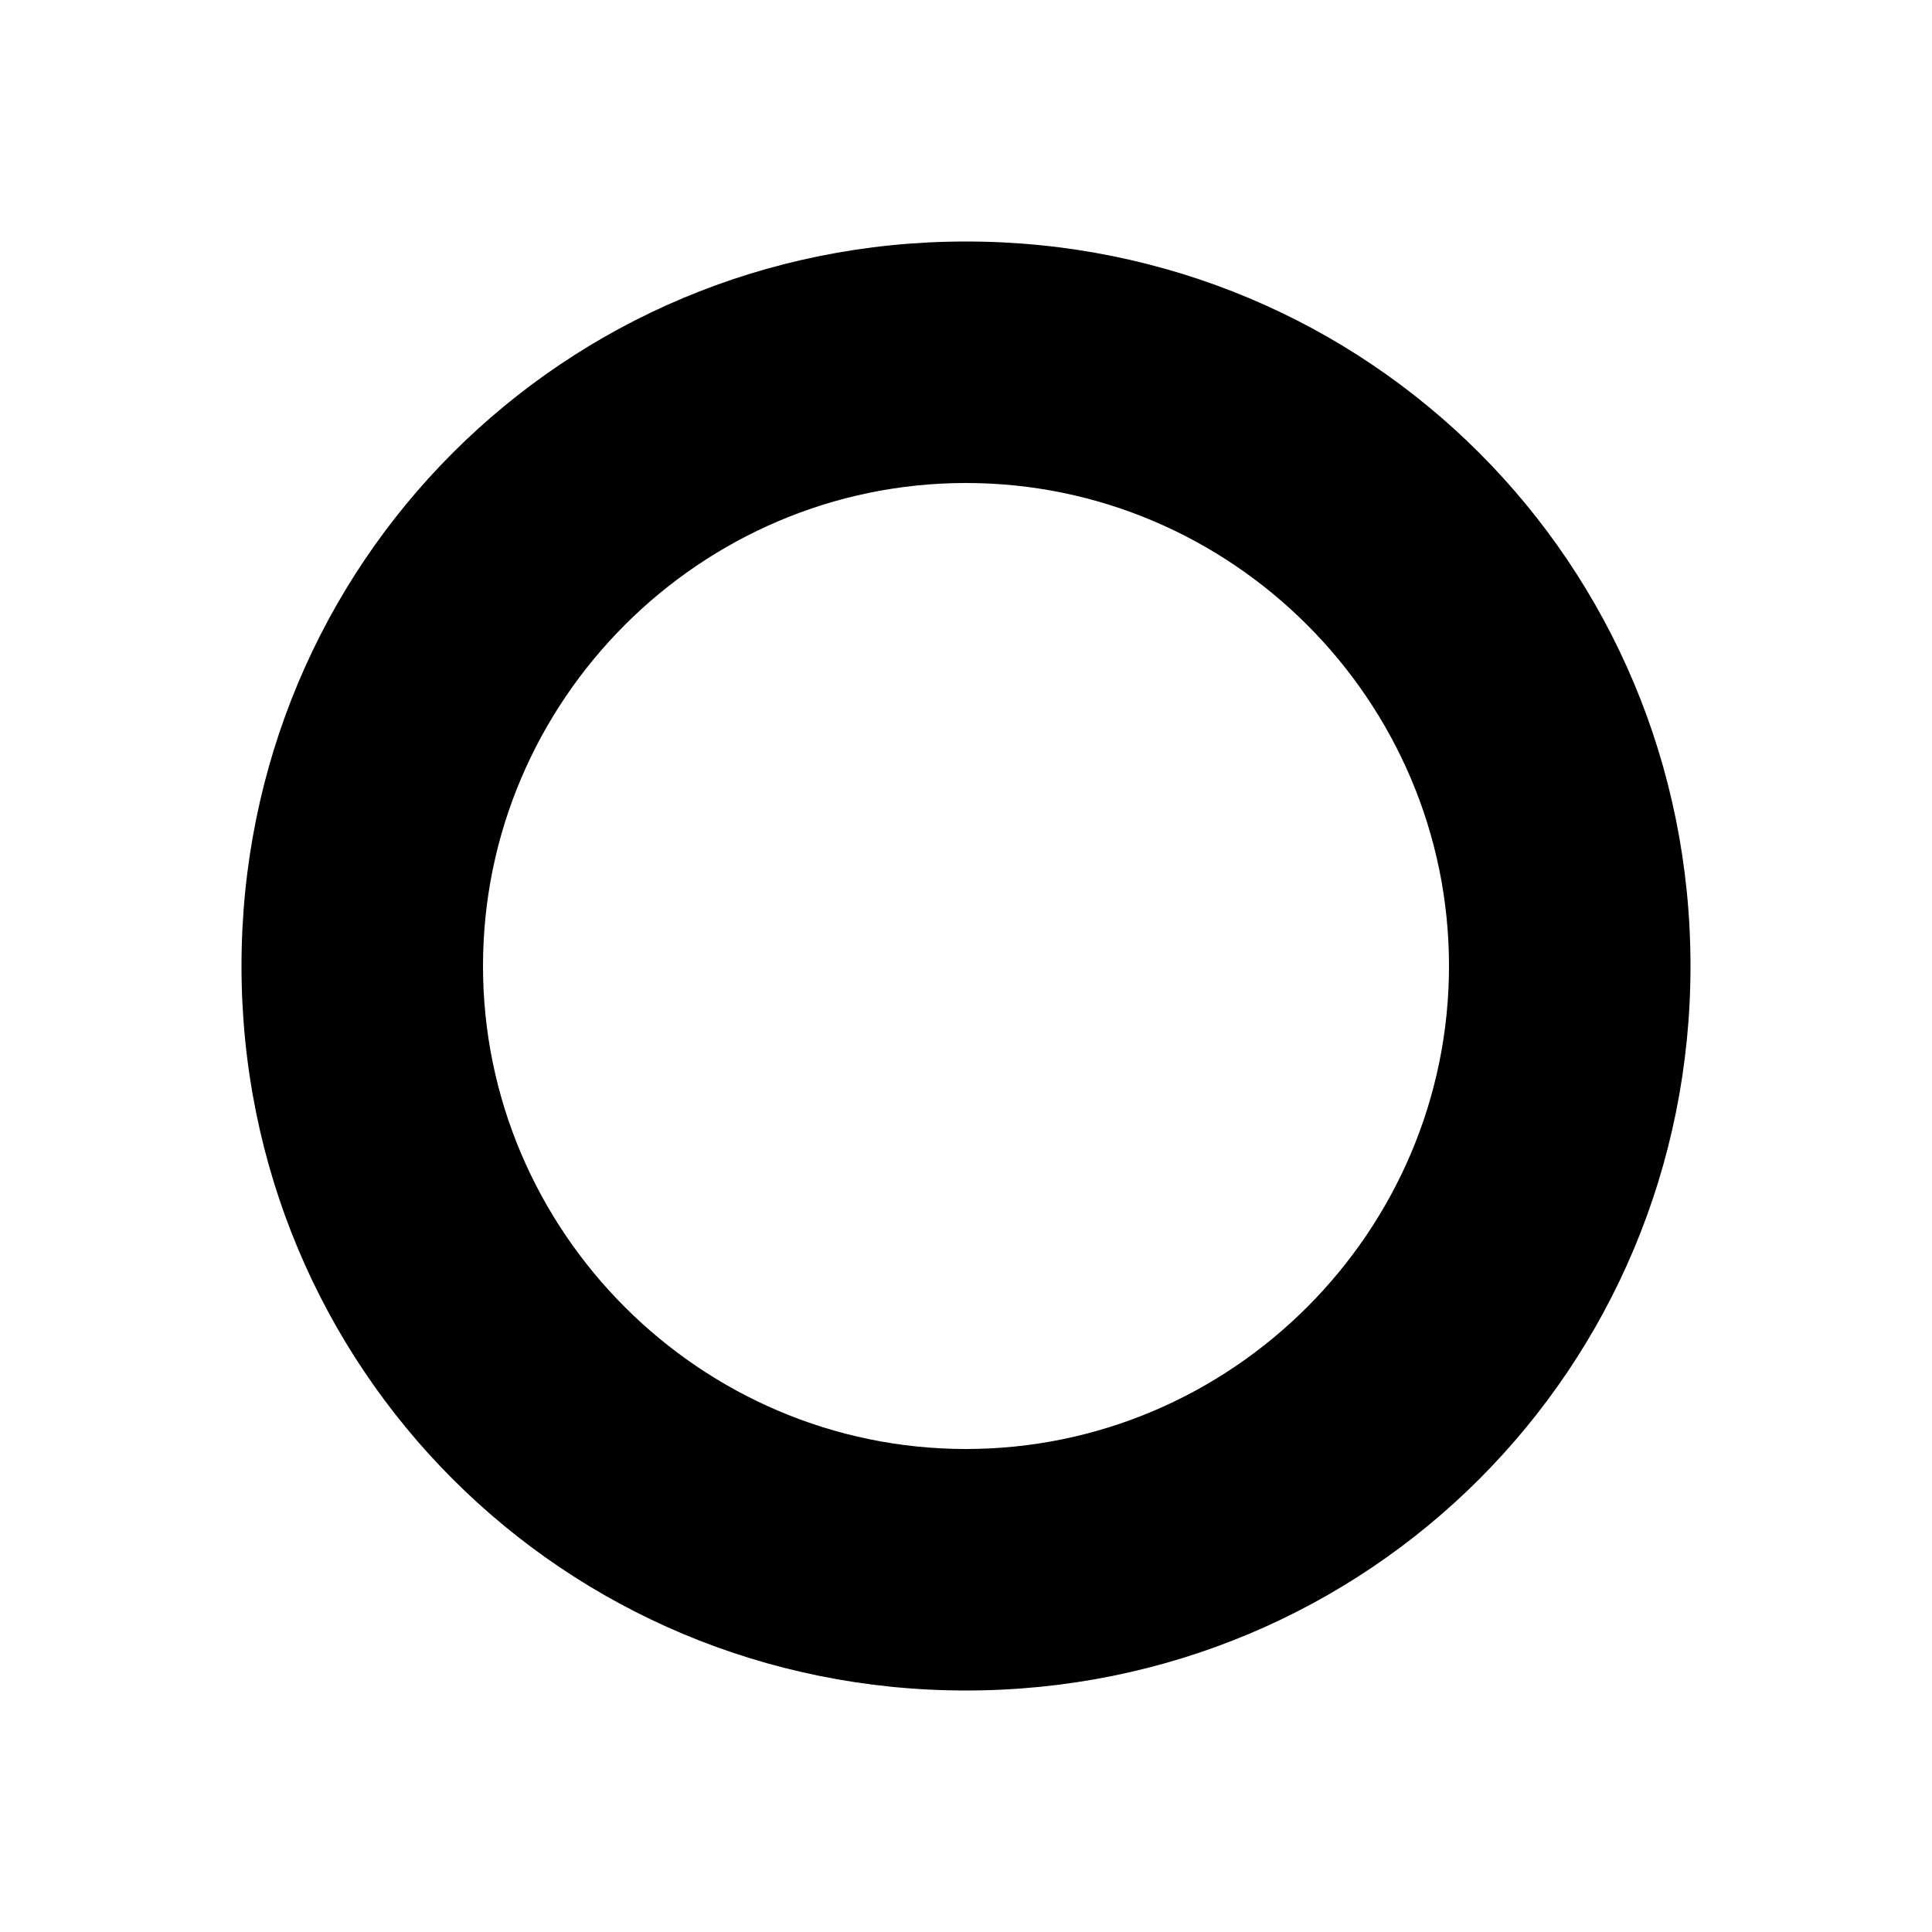
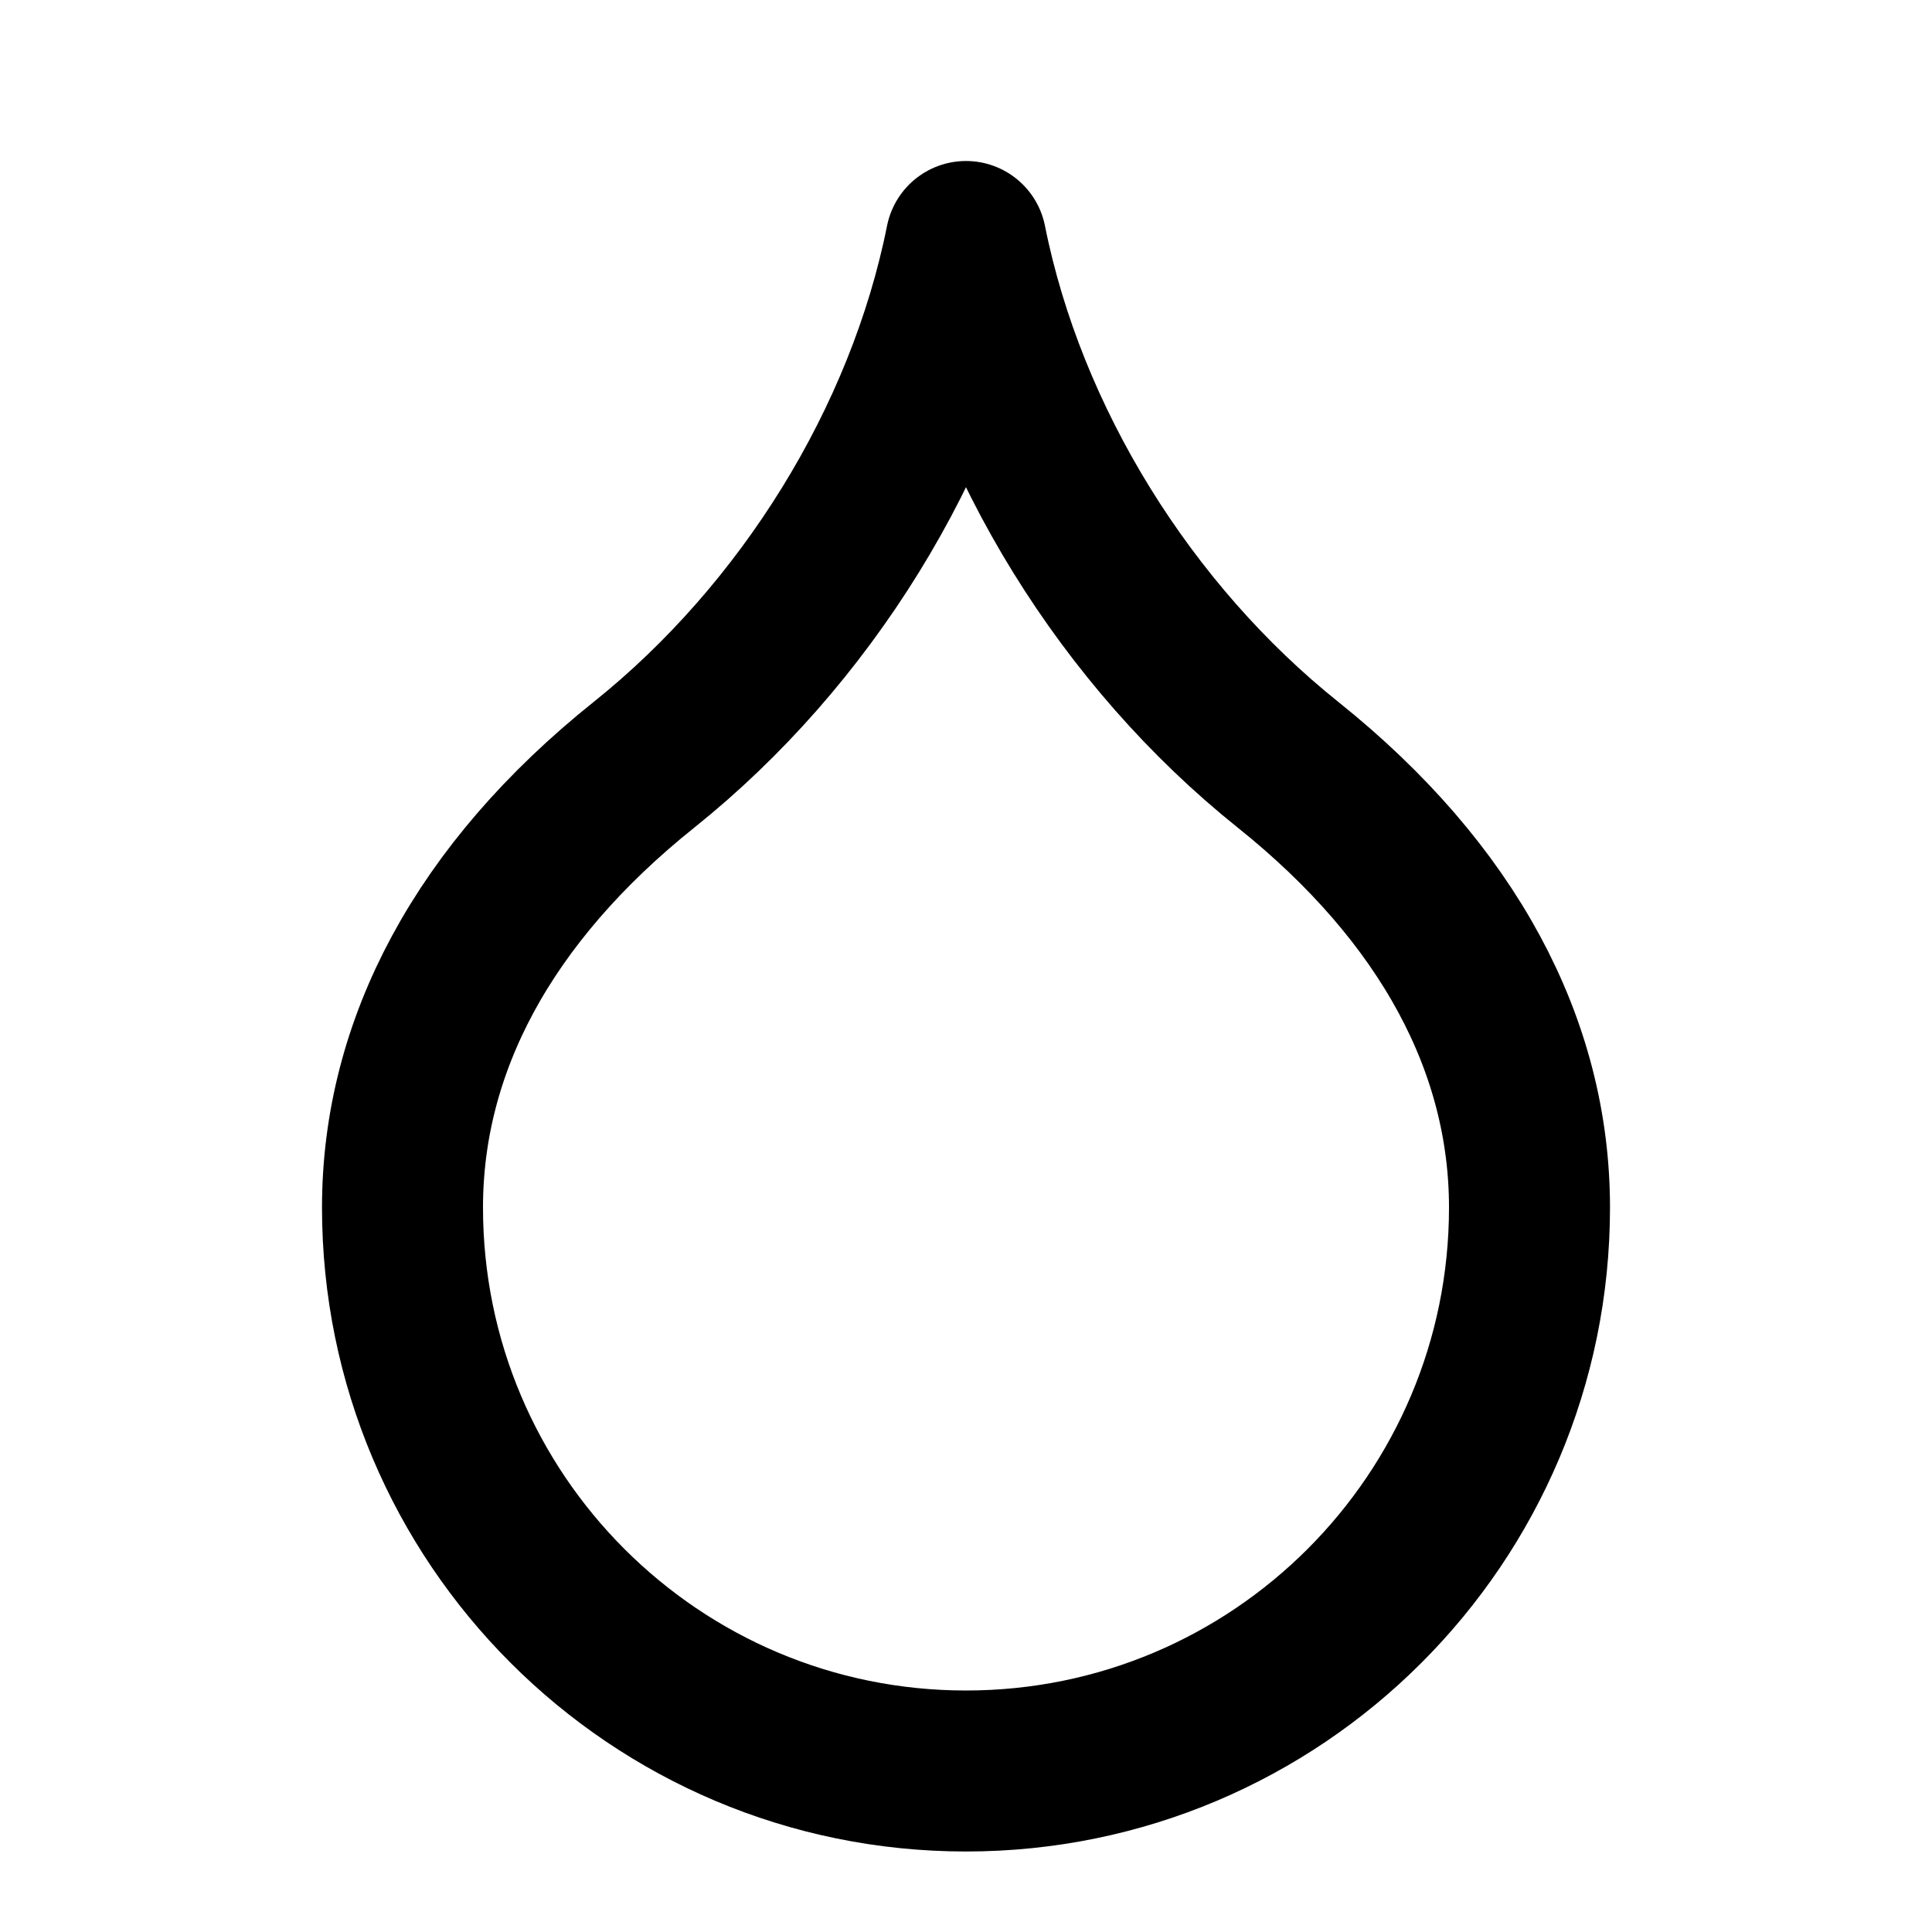
- <svg xmlns="http://www.w3.org/2000/svg" version="1.1" id="Layer_1" x="0px" y="0px" viewBox="0 0 24 24" style="enable-background:new 0 0 24 24;" xml:space="preserve">
-   <g id="Layer_1_1_">
-     <path class="st0" d="M12,21c-5,0-9-4-9-9s4-9,9-9s9,4,9,9S17,21,12,21z M12,6c-3.3,0-6,2.7-6,6s2.7,6,6,6s6-2.7,6-6S15.3,6,12,6z" />
-   </g>
-   <g id="Comments">
- </g>
+ <svg xmlns="http://www.w3.org/2000/svg" width="24" height="24" viewBox="0 0 24 24" fill="none" stroke="currentColor" stroke-width="2" stroke-linecap="round" stroke-linejoin="round">
+   <path d="M12 22a7 7 0 0 0 7-7c0-2-1-3.9-3-5.5s-3.5-4-4-6.5c-.5 2.5-2 4.9-4 6.5C6 11.1 5 13 5 15a7 7 0 0 0 7 7z" />
</svg>
